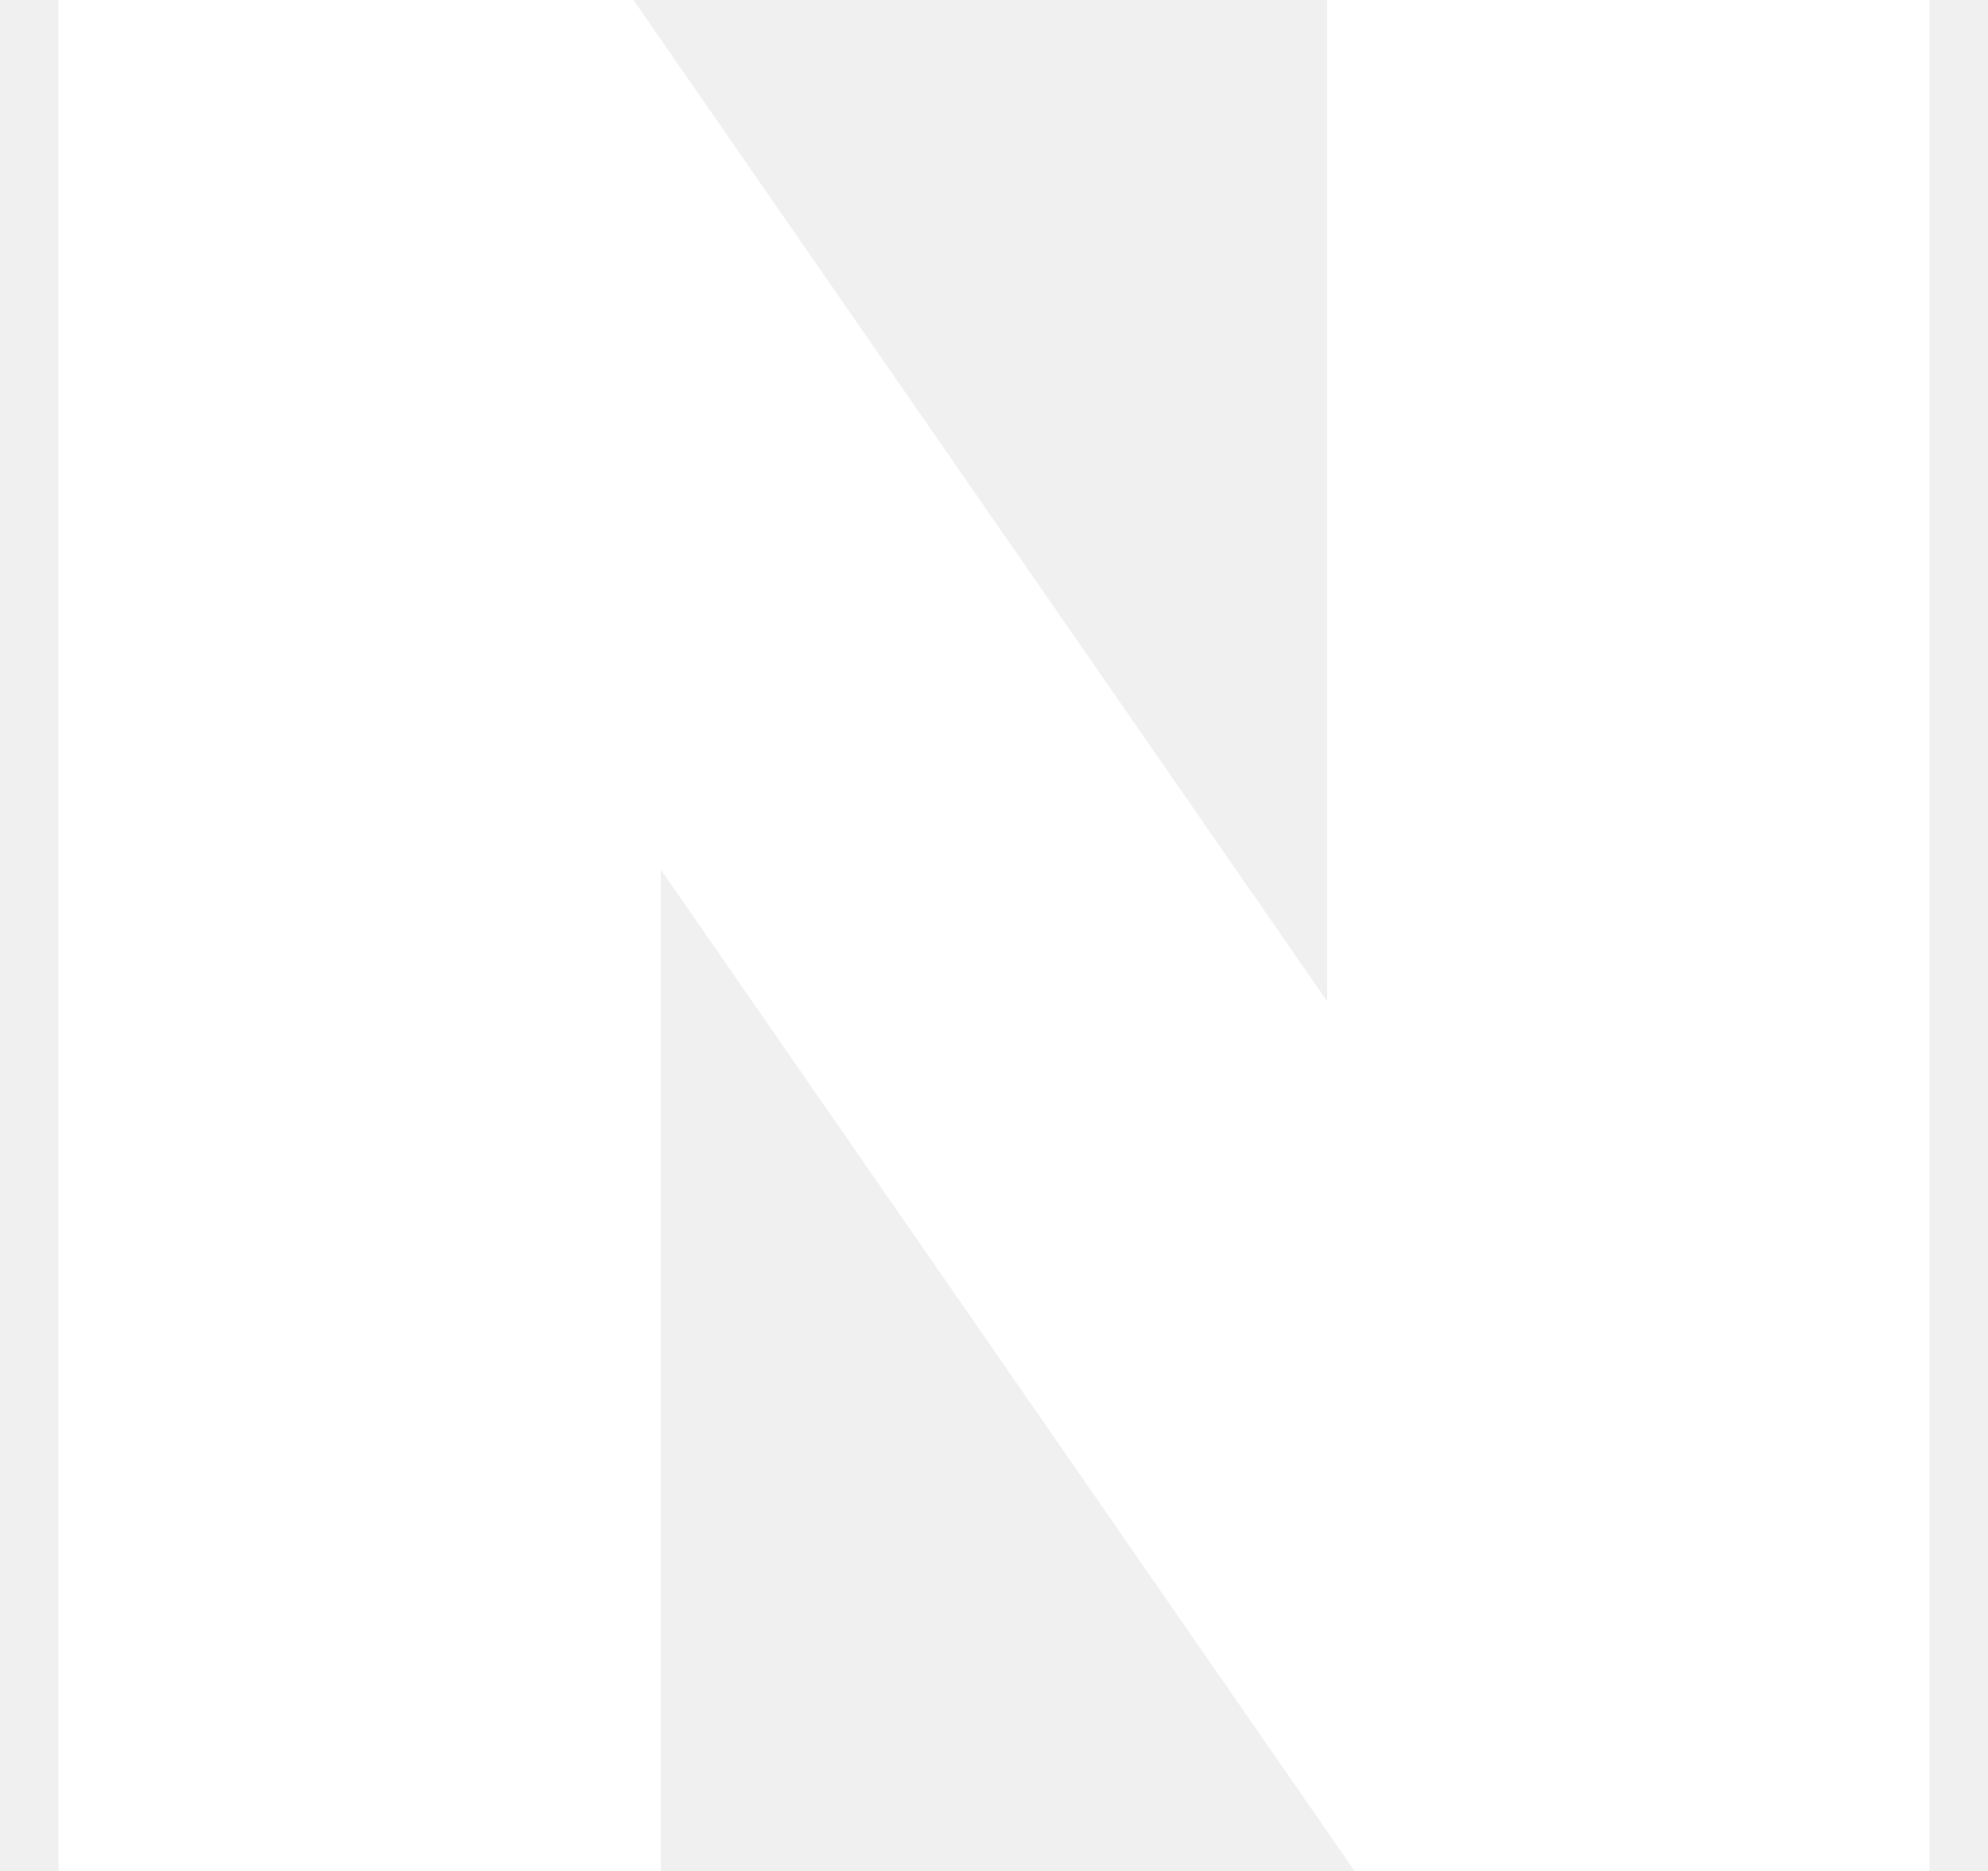
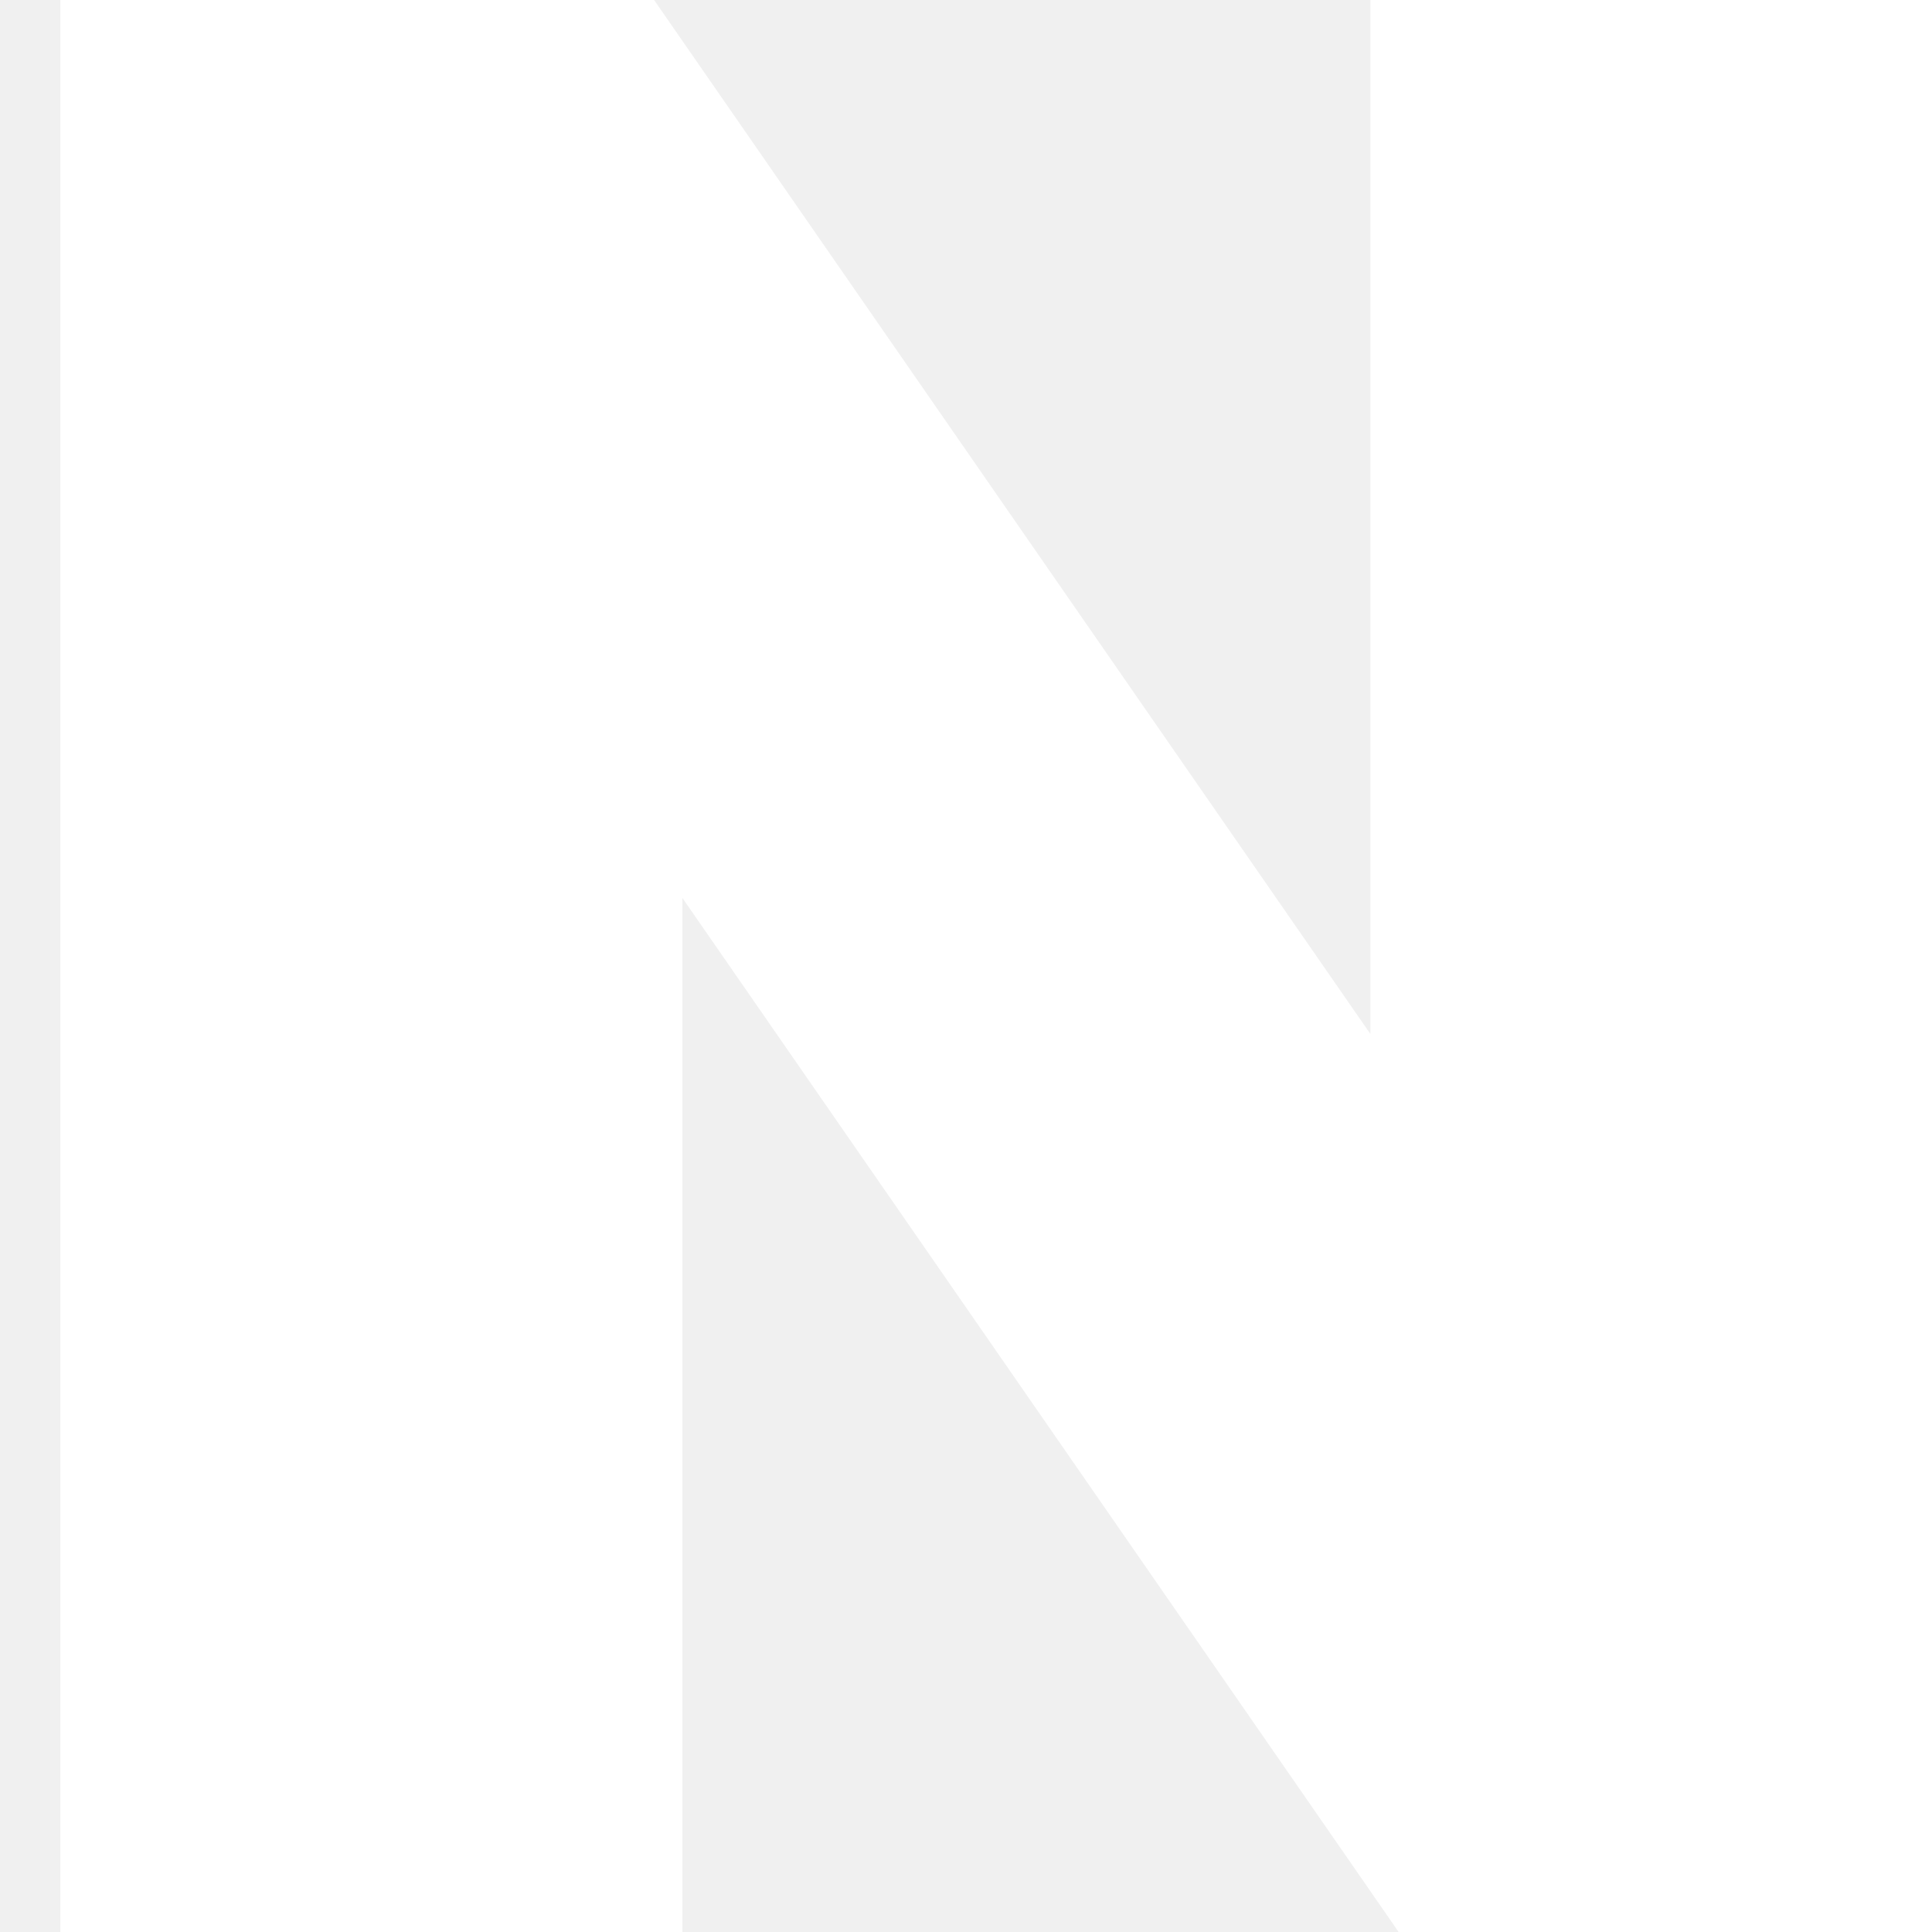
- <svg xmlns="http://www.w3.org/2000/svg" width="17" height="16" viewBox="0 0 17 16" fill="none">
+ <svg xmlns="http://www.w3.org/2000/svg" width="16" height="16" viewBox="0 0 16 16" fill="none">
  <g id="ë¤ì´ë² ë¡ê³ " clip-path="url(#clip0_544_10005)">
    <path id="Path" d="M11.349 8.563L5.417 0H0.5V16H5.651V7.436L11.583 16H16.5V0H11.349V8.563Z" fill="white" />
  </g>
  <defs>
    <clipPath id="clip0_544_10005">
      <rect width="16" height="16" fill="white" transform="translate(0.5)" />
    </clipPath>
  </defs>
</svg>
